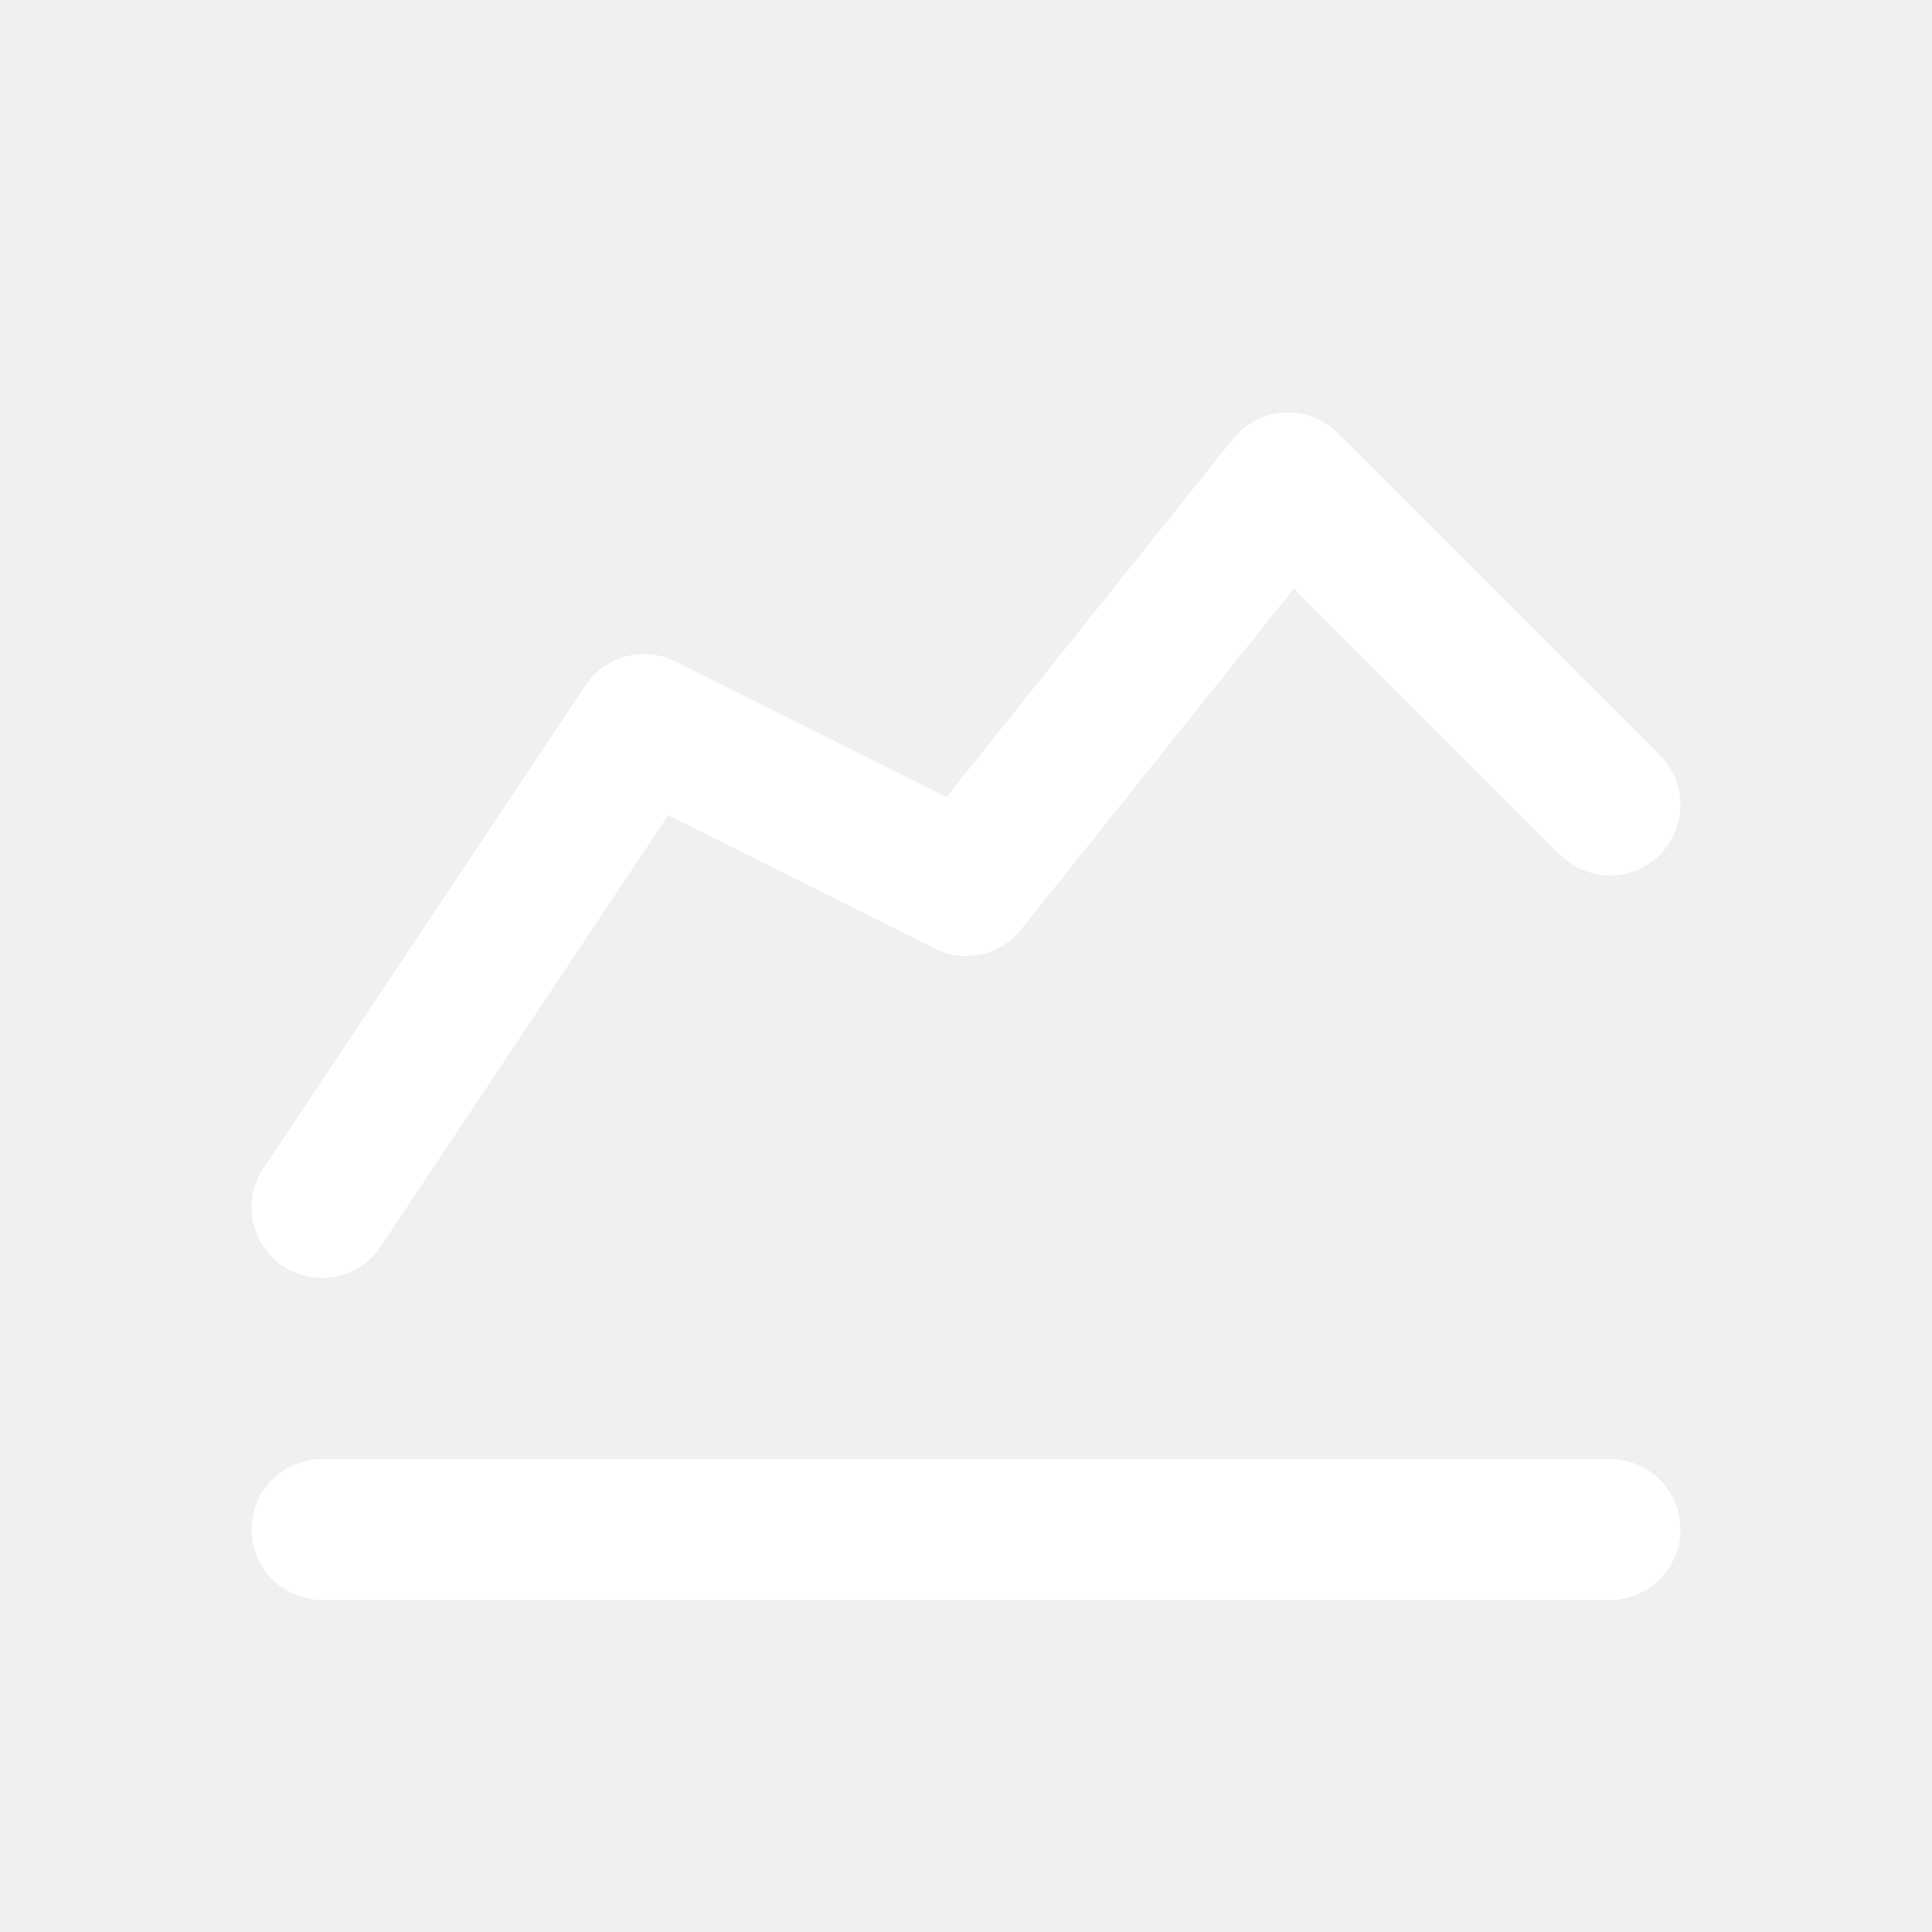
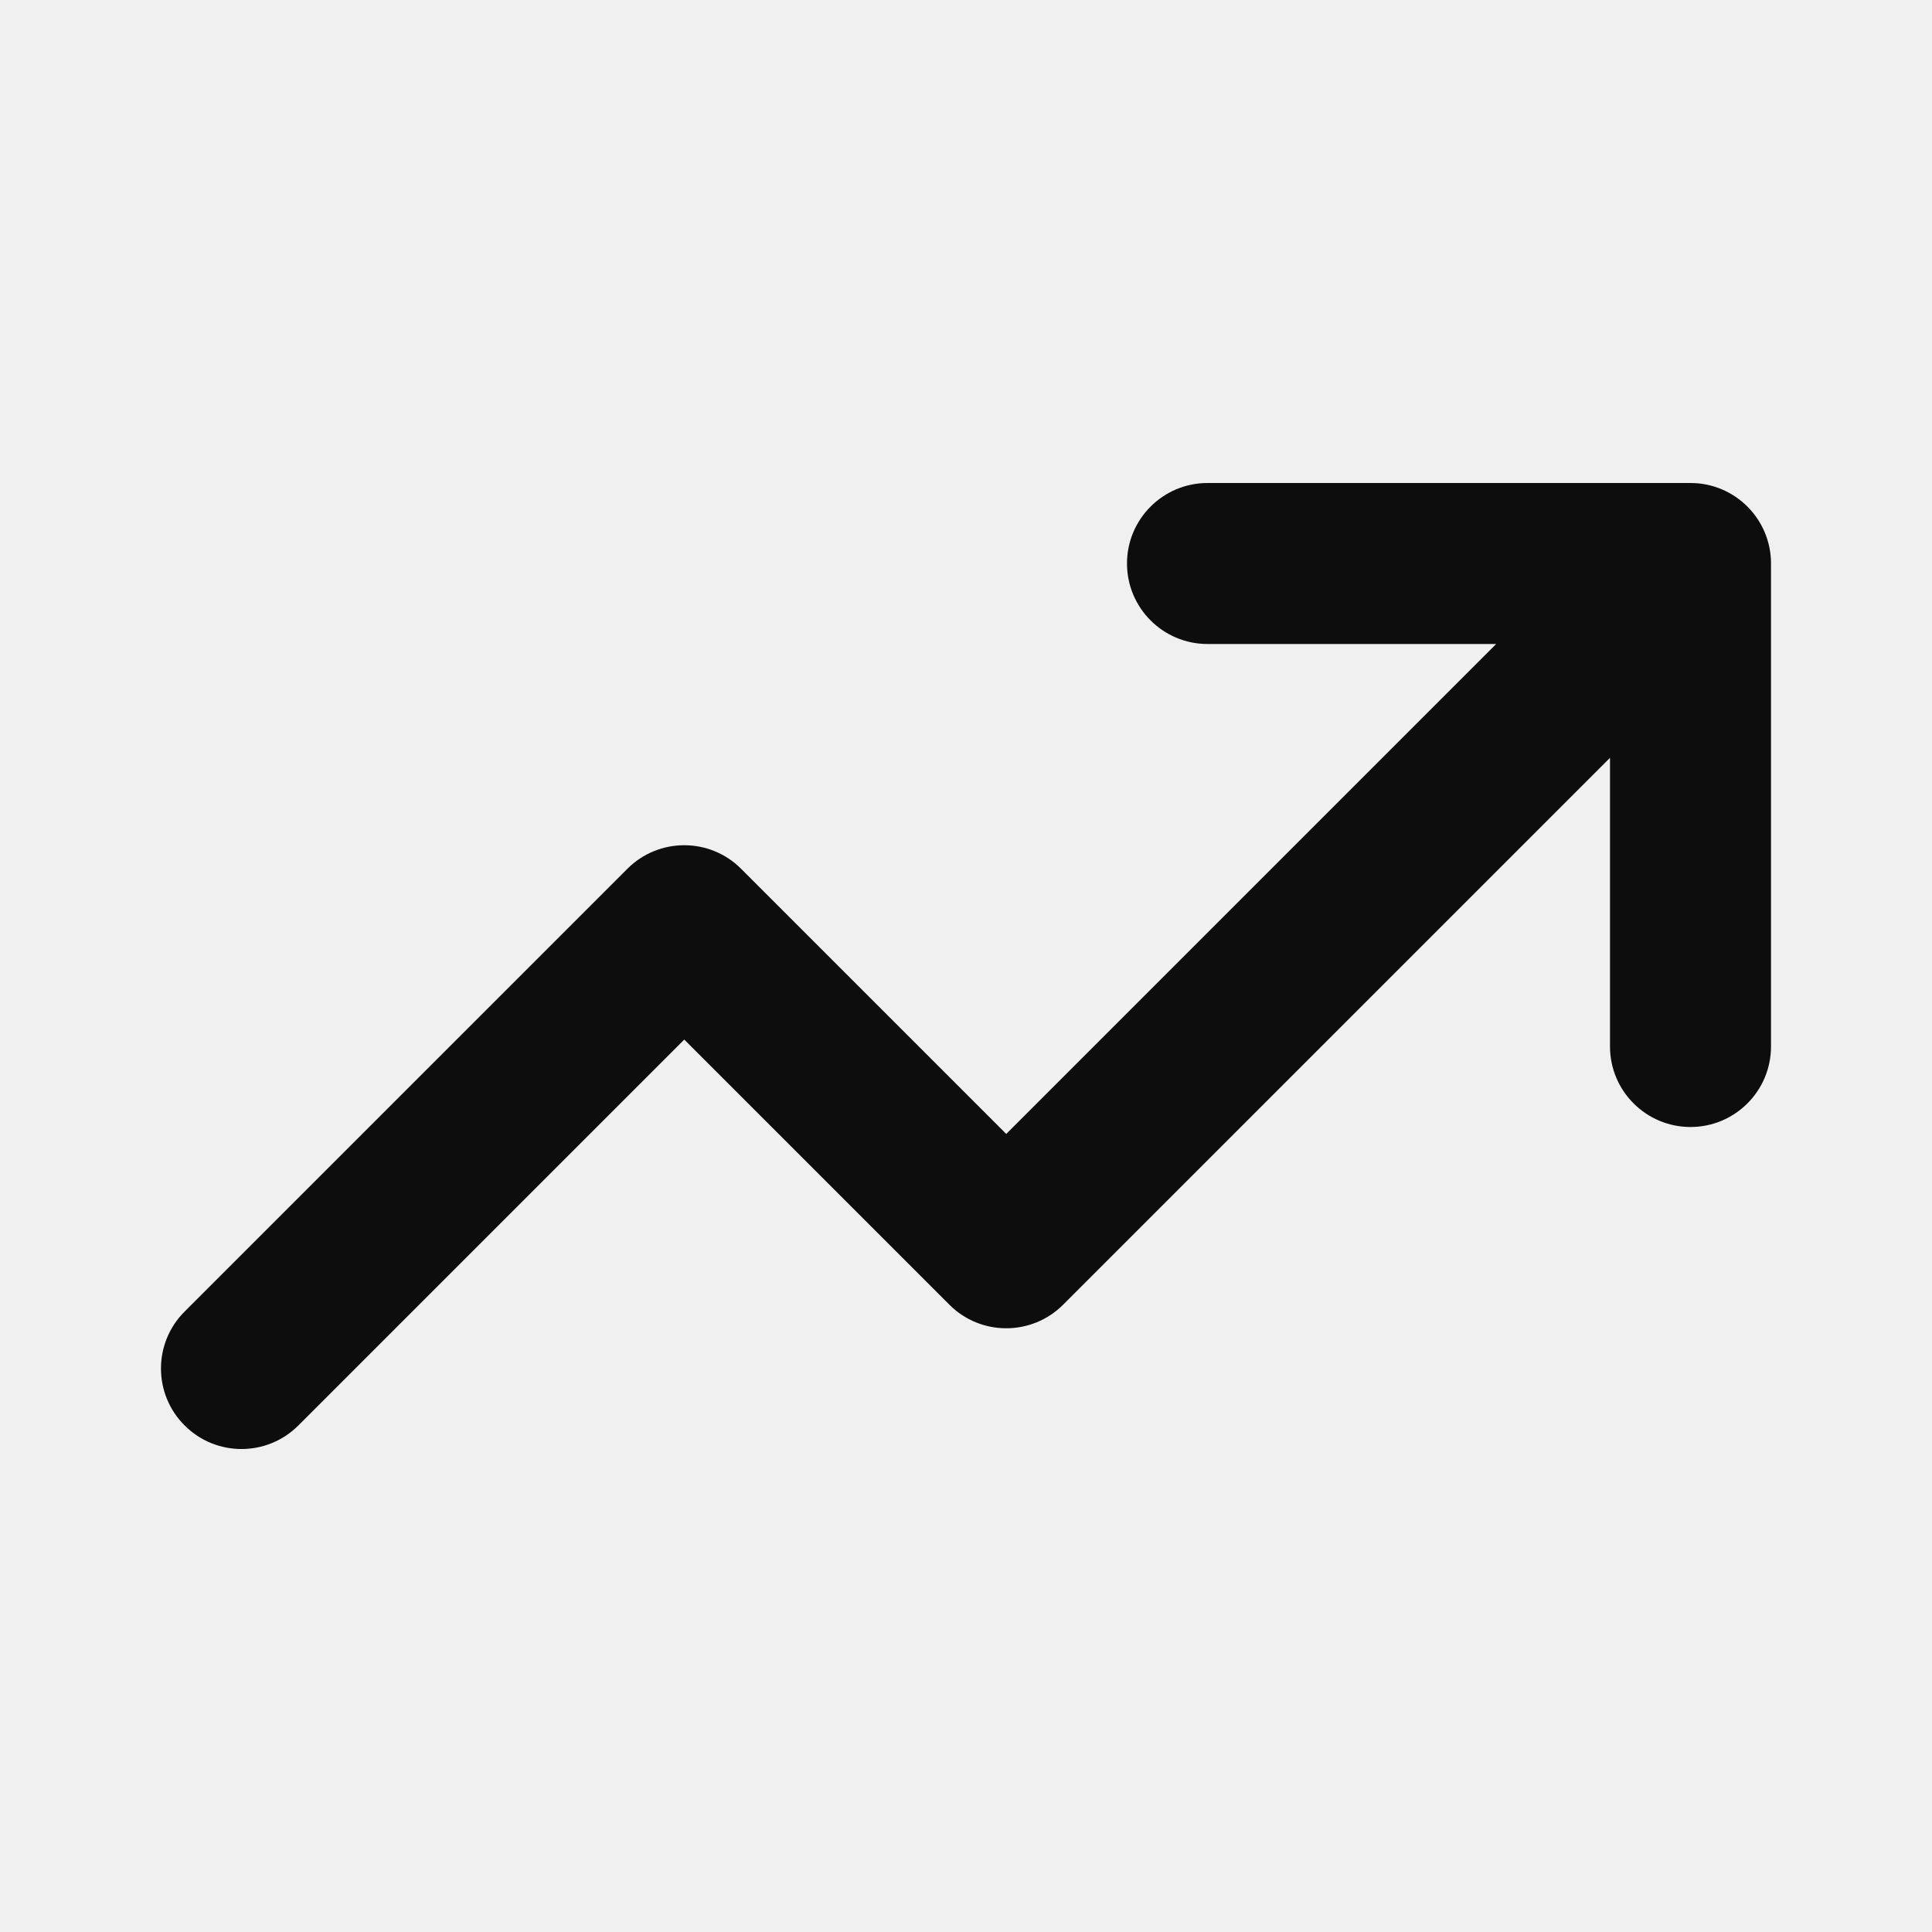
- <svg xmlns="http://www.w3.org/2000/svg" xmlns:xlink="http://www.w3.org/1999/xlink" role="img" class="inline-flex fill-current shrink-0" width="16" height="16" stroke-width="1.75px" aria-hidden="true" fill="#D6D5D4" viewBox="0 0 24 24">
-   <defs>
-     <symbol id="pplx-icon-chart-line" viewBox="0 0 24 24" fill="none" stroke="#FFFFFF" stroke-linecap="round" stroke-linejoin="round">
-       <path d="M4 19l16 0 M4 15l4 -6l4 2l4 -5l4 4" stroke="#FFFFFF" fill="none" />
-     </symbol>
-   </defs>
-   <use xlink:href="#pplx-icon-chart-line" />
+ <svg xmlns="http://www.w3.org/2000/svg" width="24" height="24" viewBox="0 0 24 24" fill="none">
+   <path d="M14 7C14 6.448 14.448 6 15 6H21C21.552 6 22 6.448 22 7V13C22 13.552 21.552 14 21 14C20.448 14 20 13.552 20 13V9.414L13.207 16.207C12.817 16.598 12.183 16.598 11.793 16.207L8.5 12.914L3.707 17.707C3.317 18.098 2.683 18.098 2.293 17.707C1.902 17.317 1.902 16.683 2.293 16.293L7.793 10.793C8.183 10.402 8.817 10.402 9.207 10.793L12.5 14.086L18.586 8H15C14.448 8 14 7.552 14 7Z" fill="#0D0D0D" />
</svg>
